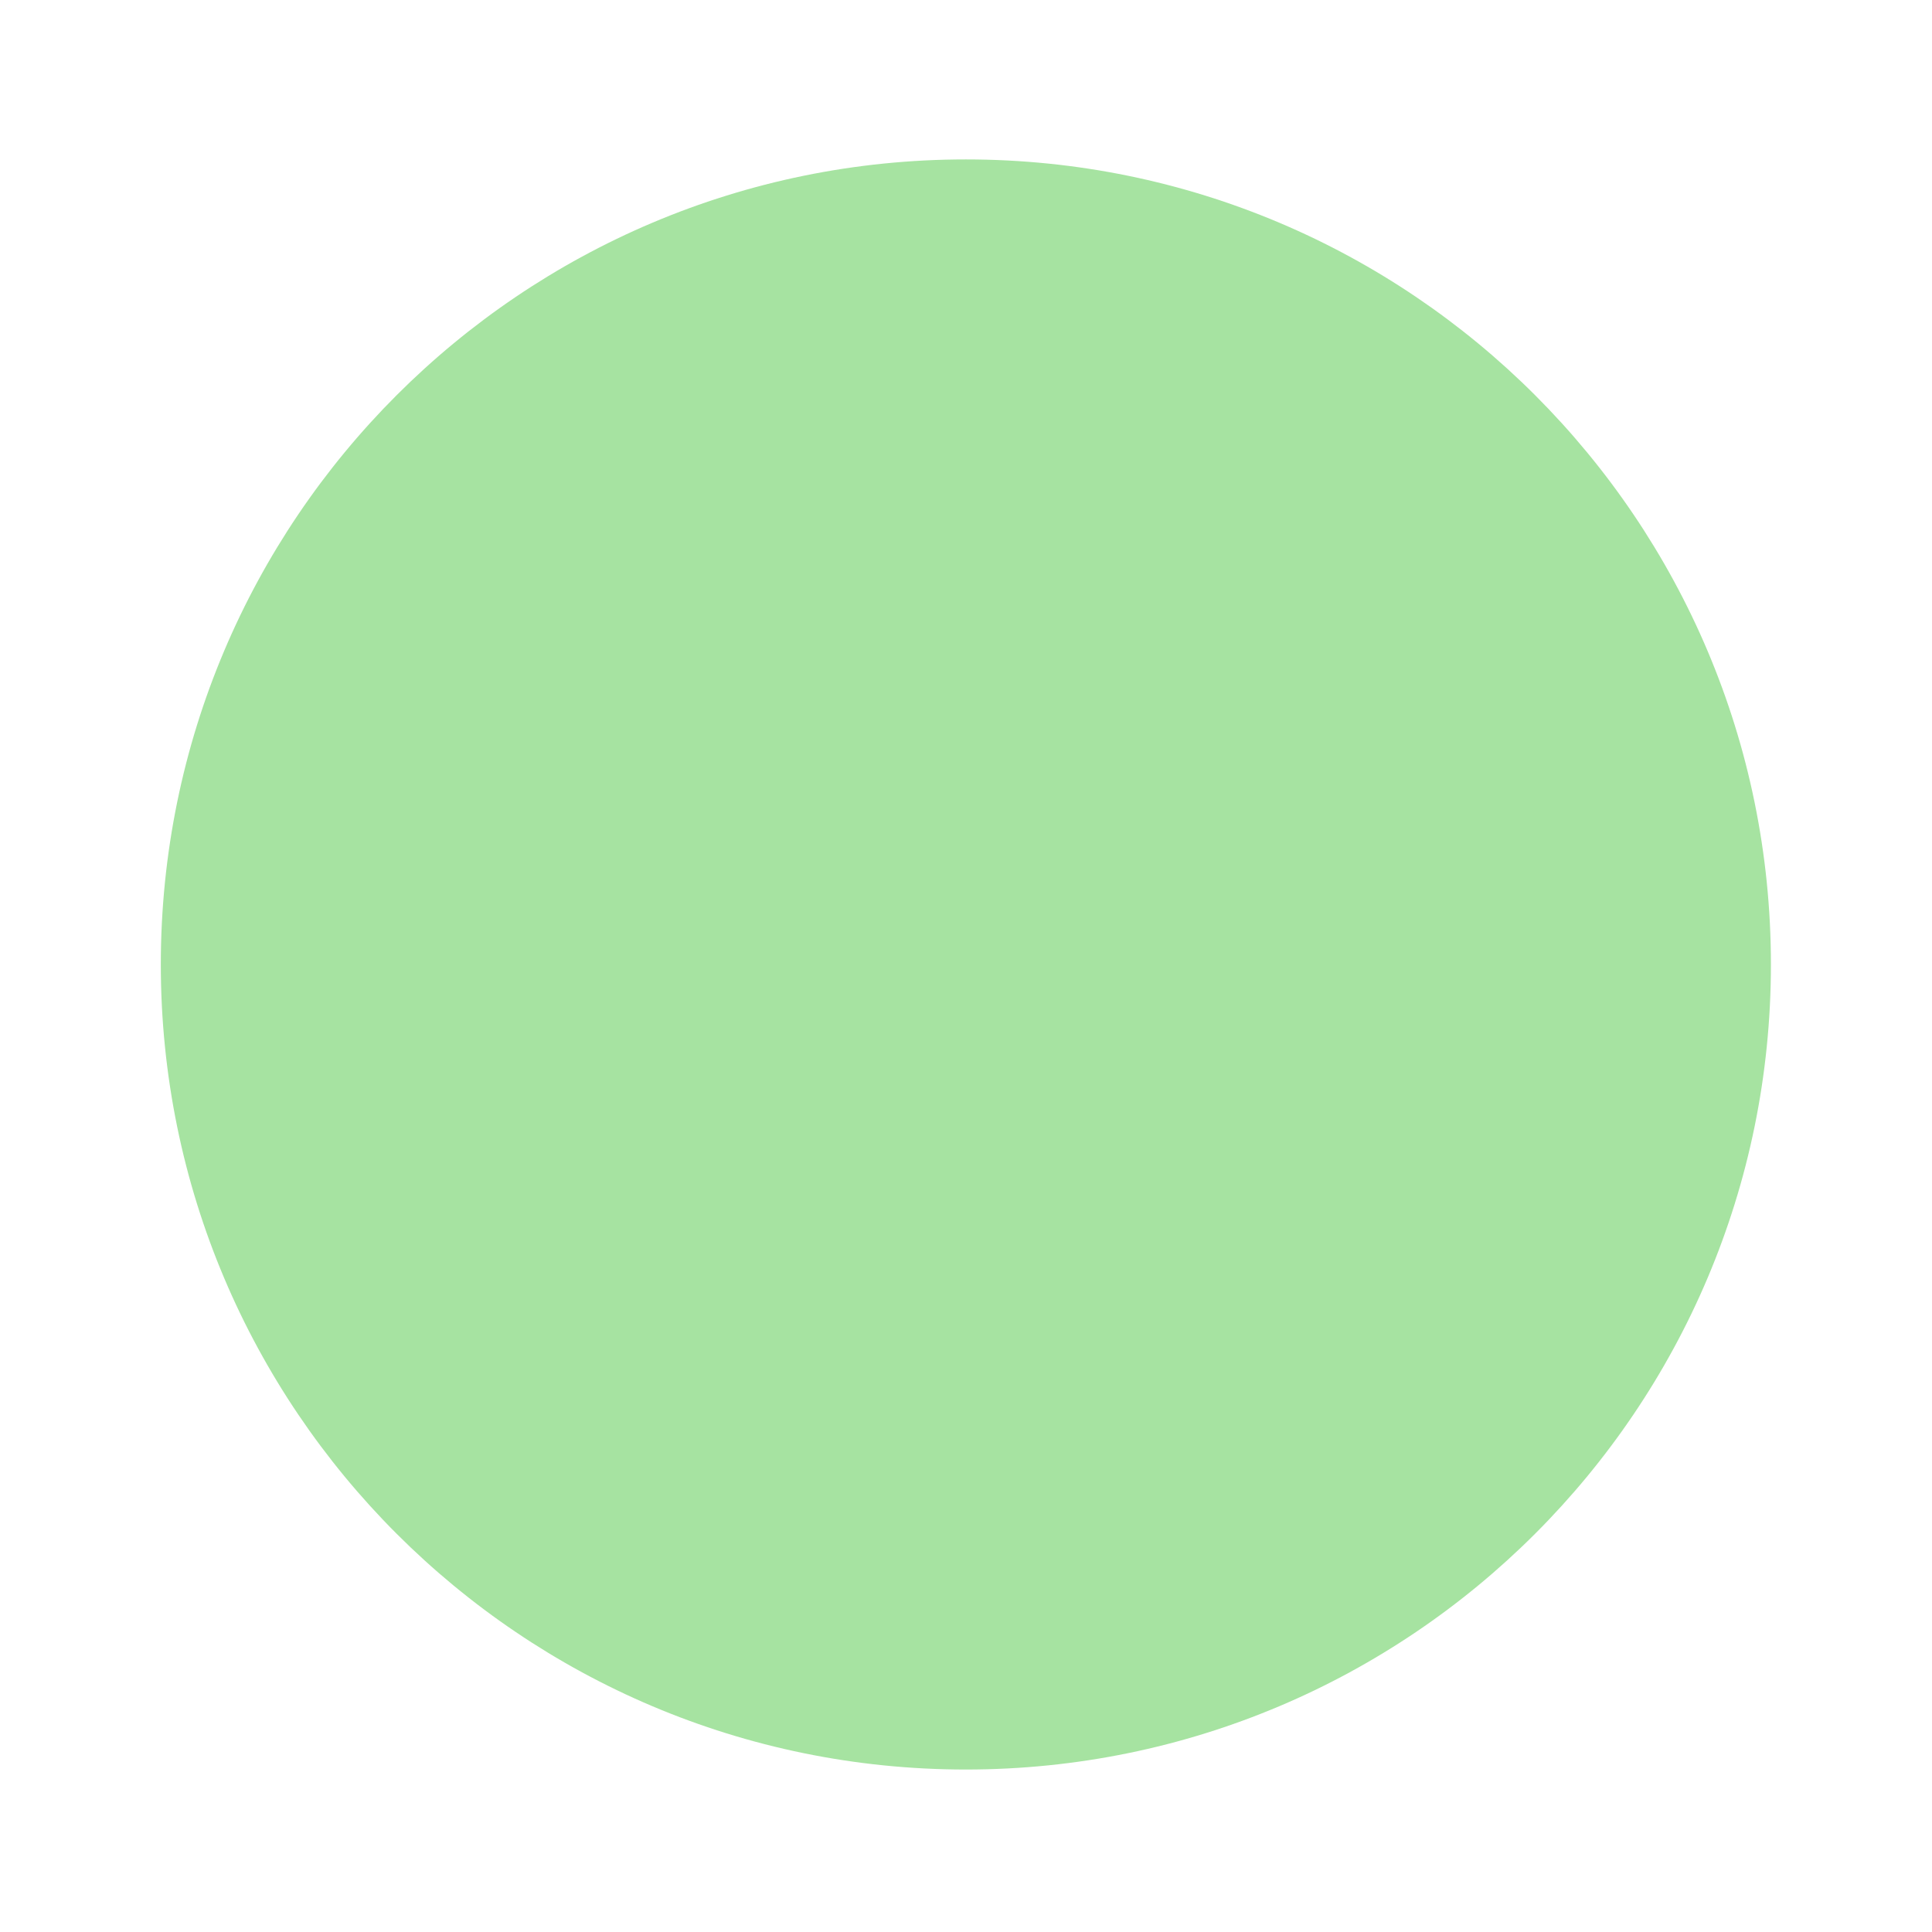
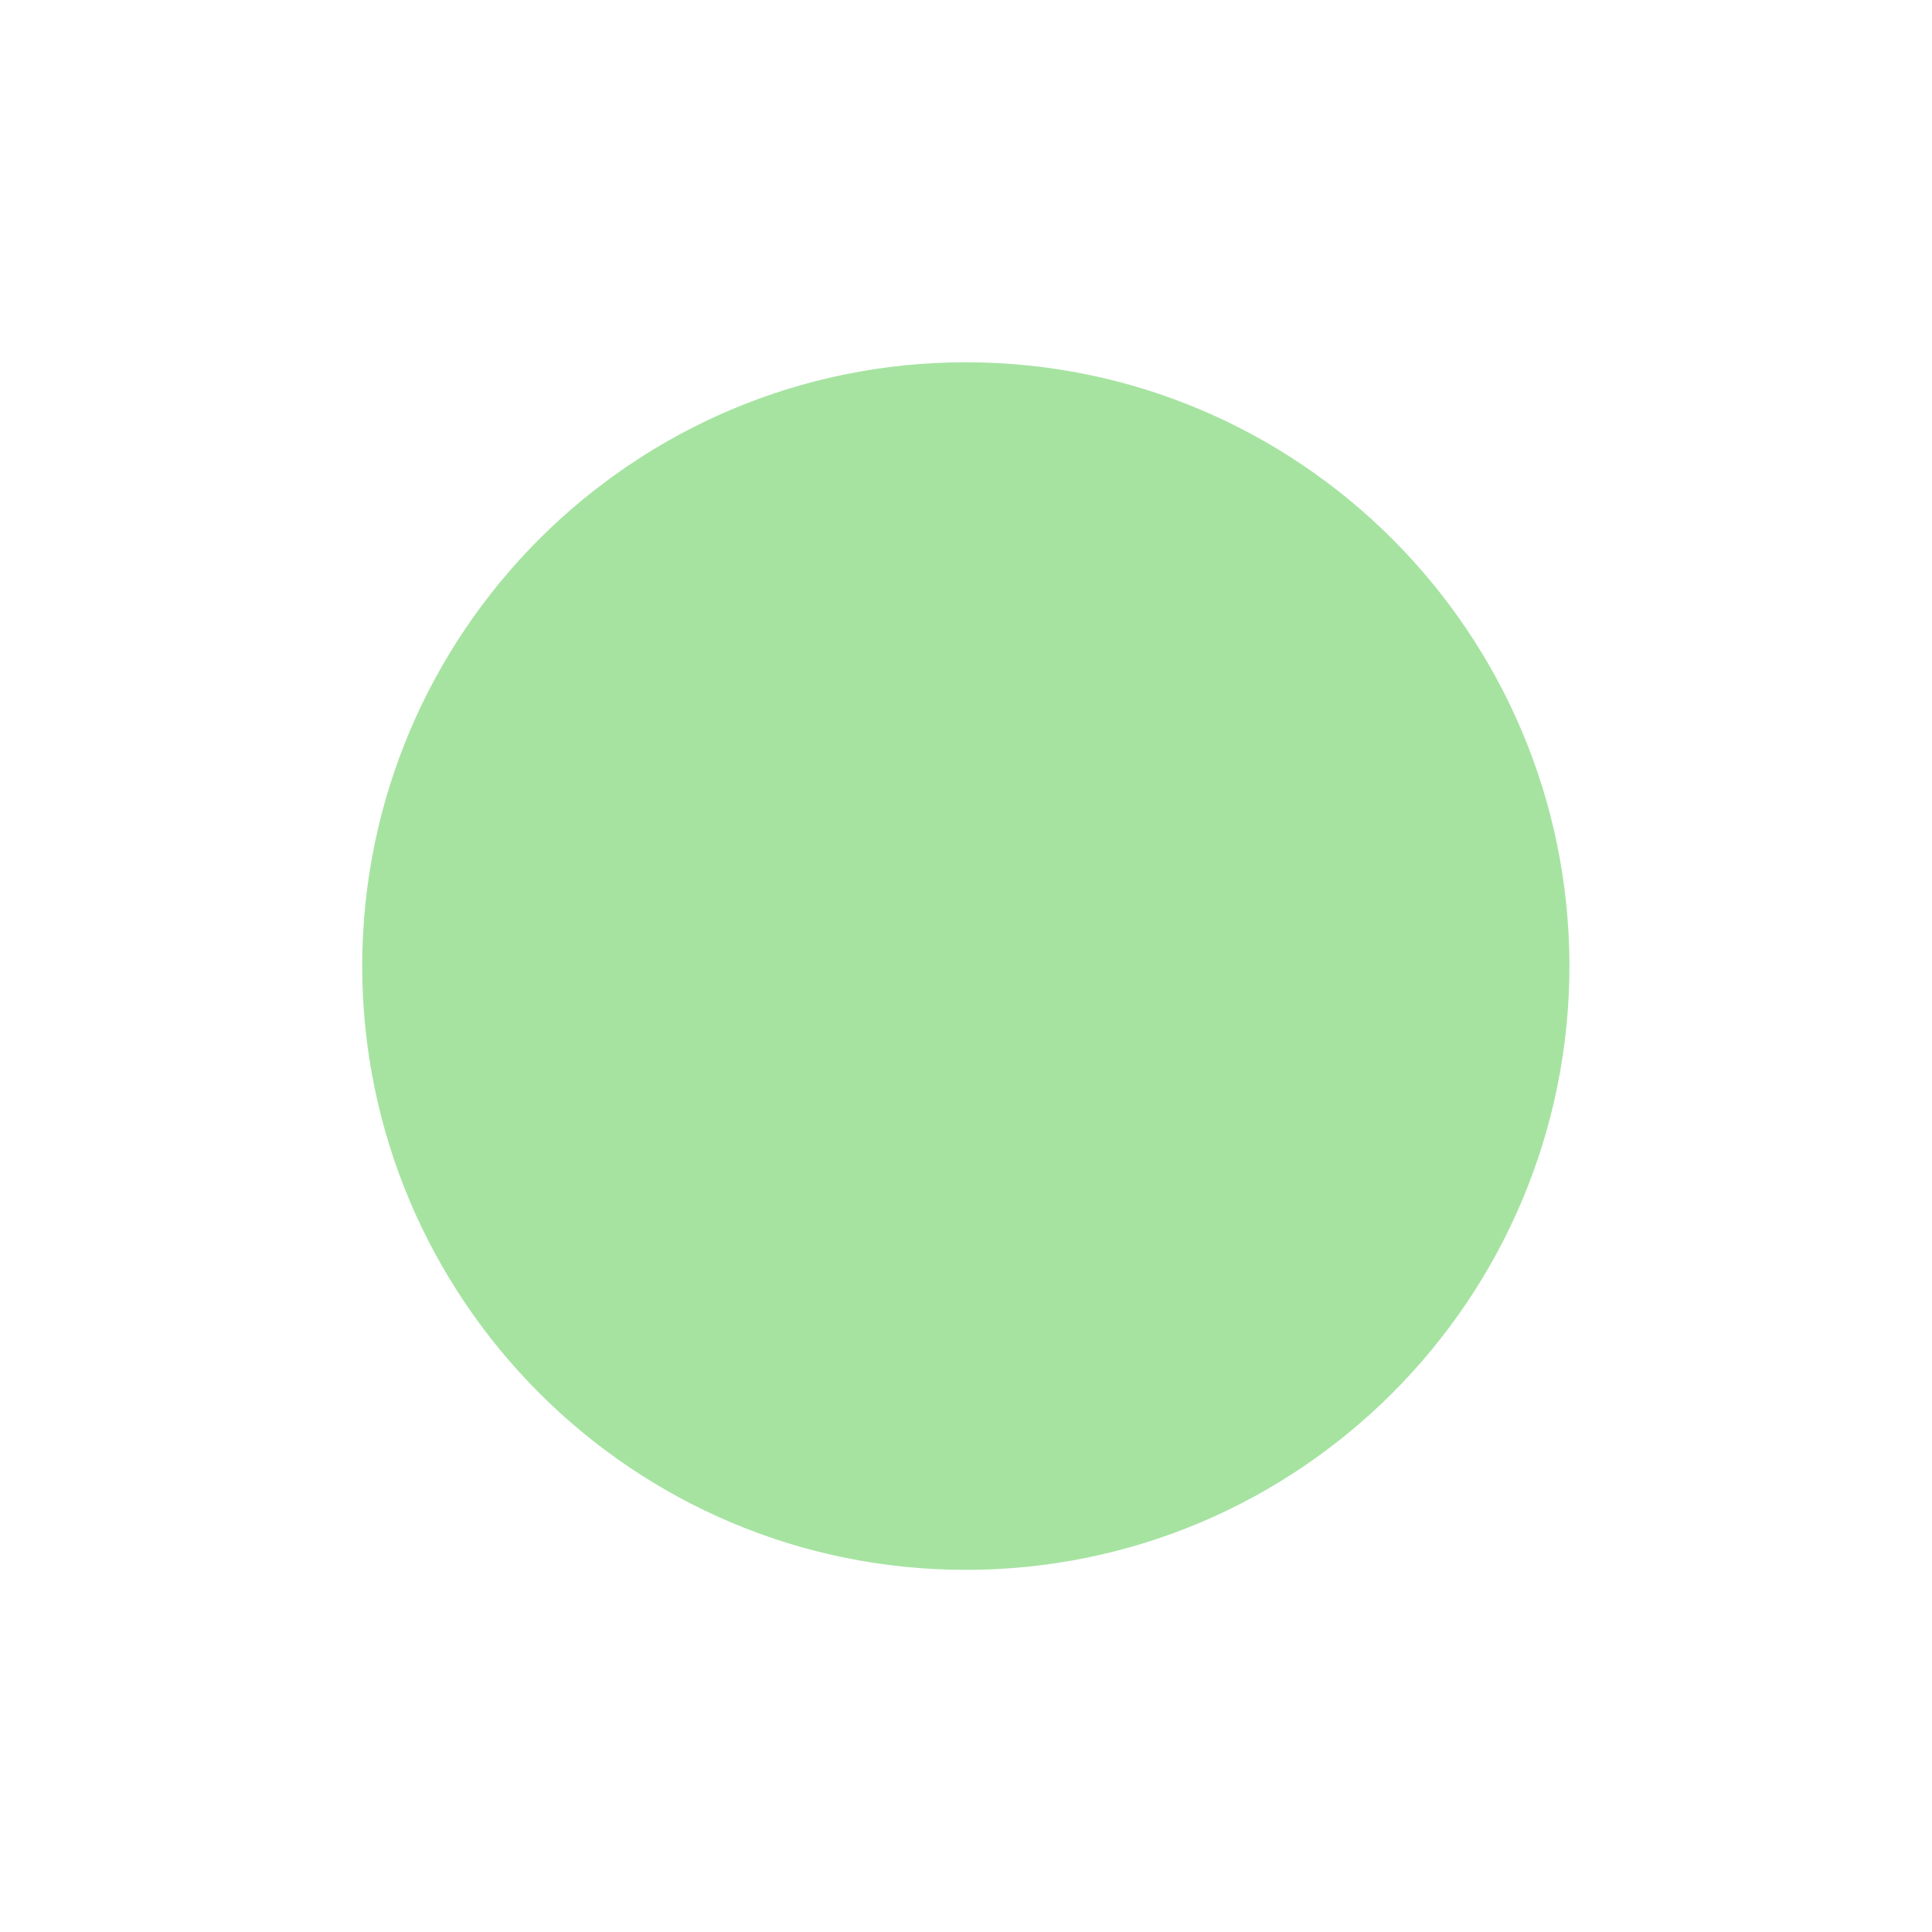
<svg xmlns="http://www.w3.org/2000/svg" width="24" height="24" version="1.1" viewBox="0 0 6.35 6.35">
-   <g transform="translate(.26456 -290.92)">
-     <path d="m5.556 294.09a2.646 2.646 0 0 1-2.646 2.646 2.646 2.646 0 0 1-2.646-2.646 2.646 2.646 0 0 1 2.646-2.646 2.646 2.646 0 0 1 2.646 2.646z" fill="#a6e3a1" stroke-width=".661" />
+   <g transform="translate(1.0054,-290.1743)">
+     <path d="m 0.185,293.349 a 1.984,1.987 0 0 1 1.984,-1.984 1.984,1.987 0 0 1 1.984,1.984 1.984,1.987 0 0 1 -1.984,1.985 1.984,1.987 0 0 1 -1.984,-1.985 z" fill="#a6e3a1" stroke-width=".661" />
  </g>
</svg>
